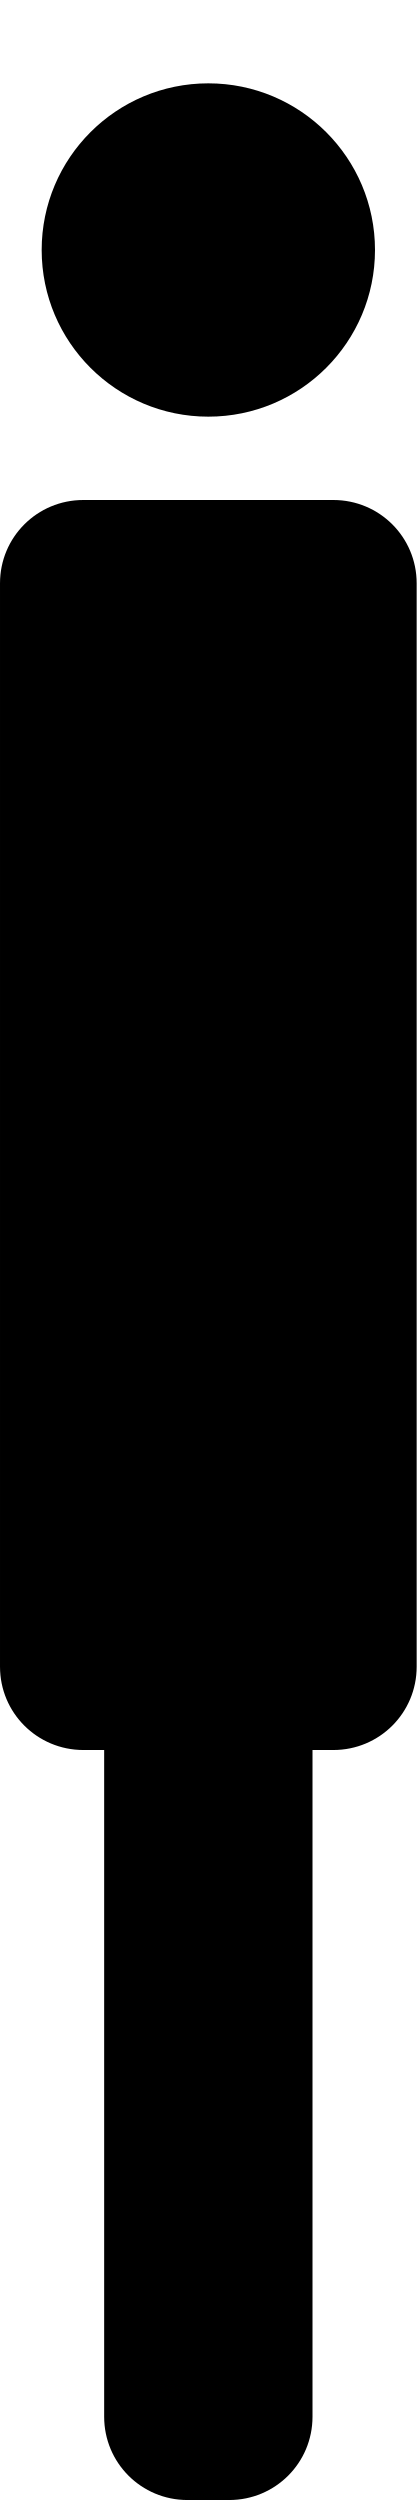
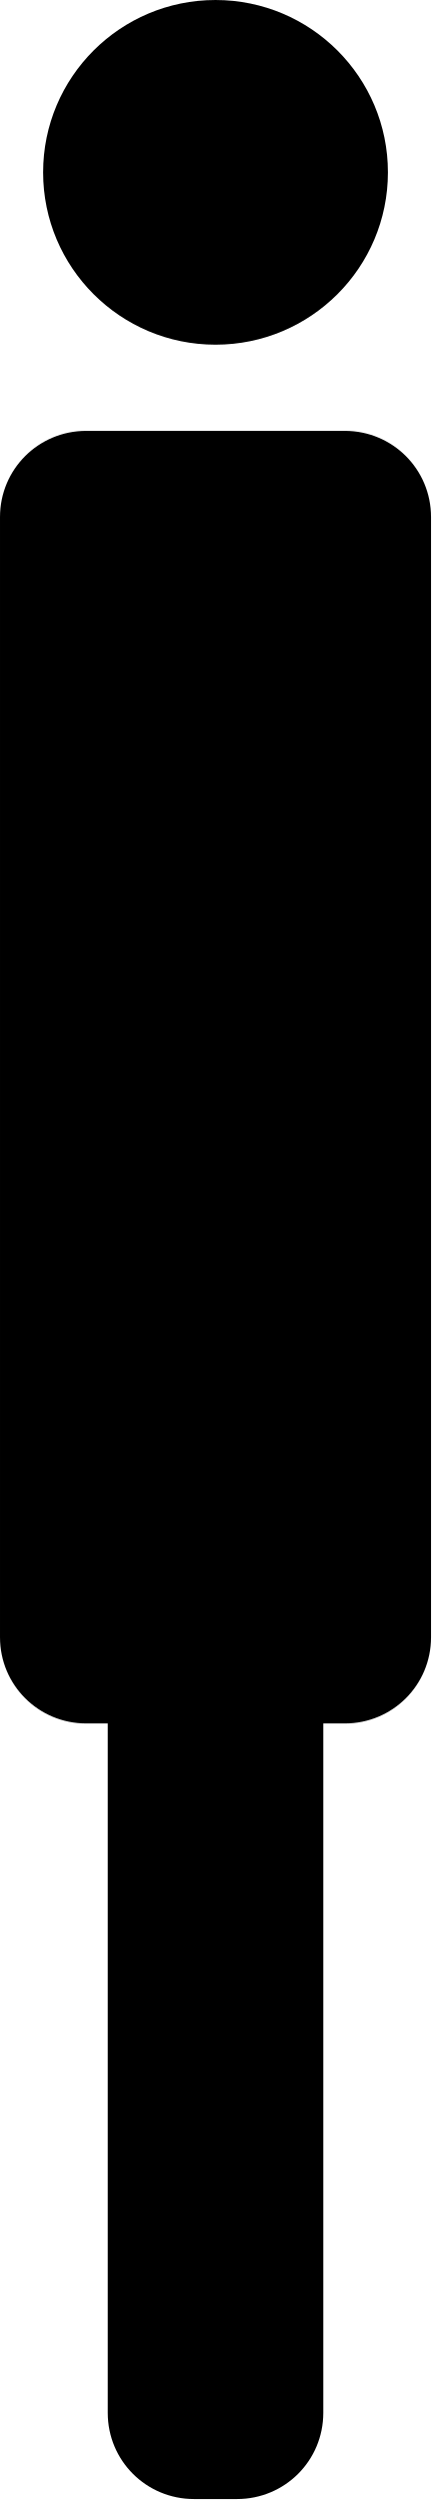
- <svg xmlns="http://www.w3.org/2000/svg" width="50" height="300" viewBox="0 0 13.229 79.375" version="1.1" id="svg1">
+ <svg xmlns="http://www.w3.org/2000/svg" width="50" height="290" viewBox="0 0 13.229 76.729" version="1.1" id="svg1">
  <defs id="defs1" />
-   <g id="layer1">
+   <g id="layer1" transform="translate(0,-2.645834)">
    <path id="path2" style="stroke-width:0.265" d="M 11.906,7.938 A 5.292,5.292 0 0 1 6.615,13.229 5.292,5.292 0 0 1 1.323,7.938 5.292,5.292 0 0 1 6.615,2.646 5.292,5.292 0 0 1 11.906,7.938 Z M 2.646,15.875 h 7.937 c 1.466,0 2.646,1.18 2.646,2.646 v 34.396 c 0,1.466 -1.18,2.646 -2.646,2.646 H 2.646 C 1.18,55.562 0,54.382 0,52.917 V 18.521 C 0,17.055 1.18,15.875 2.646,15.875 Z m 3.307,37.042 h 1.323 c 1.466,0 2.646,1.18 2.646,2.646 v 21.167 c 0,1.466 -1.18,2.646 -2.646,2.646 H 5.953 c -1.466,0 -2.646,-1.18 -2.646,-2.646 V 55.562 c 0,-1.466 1.18,-2.646 2.646,-2.646 z" />
  </g>
</svg>
